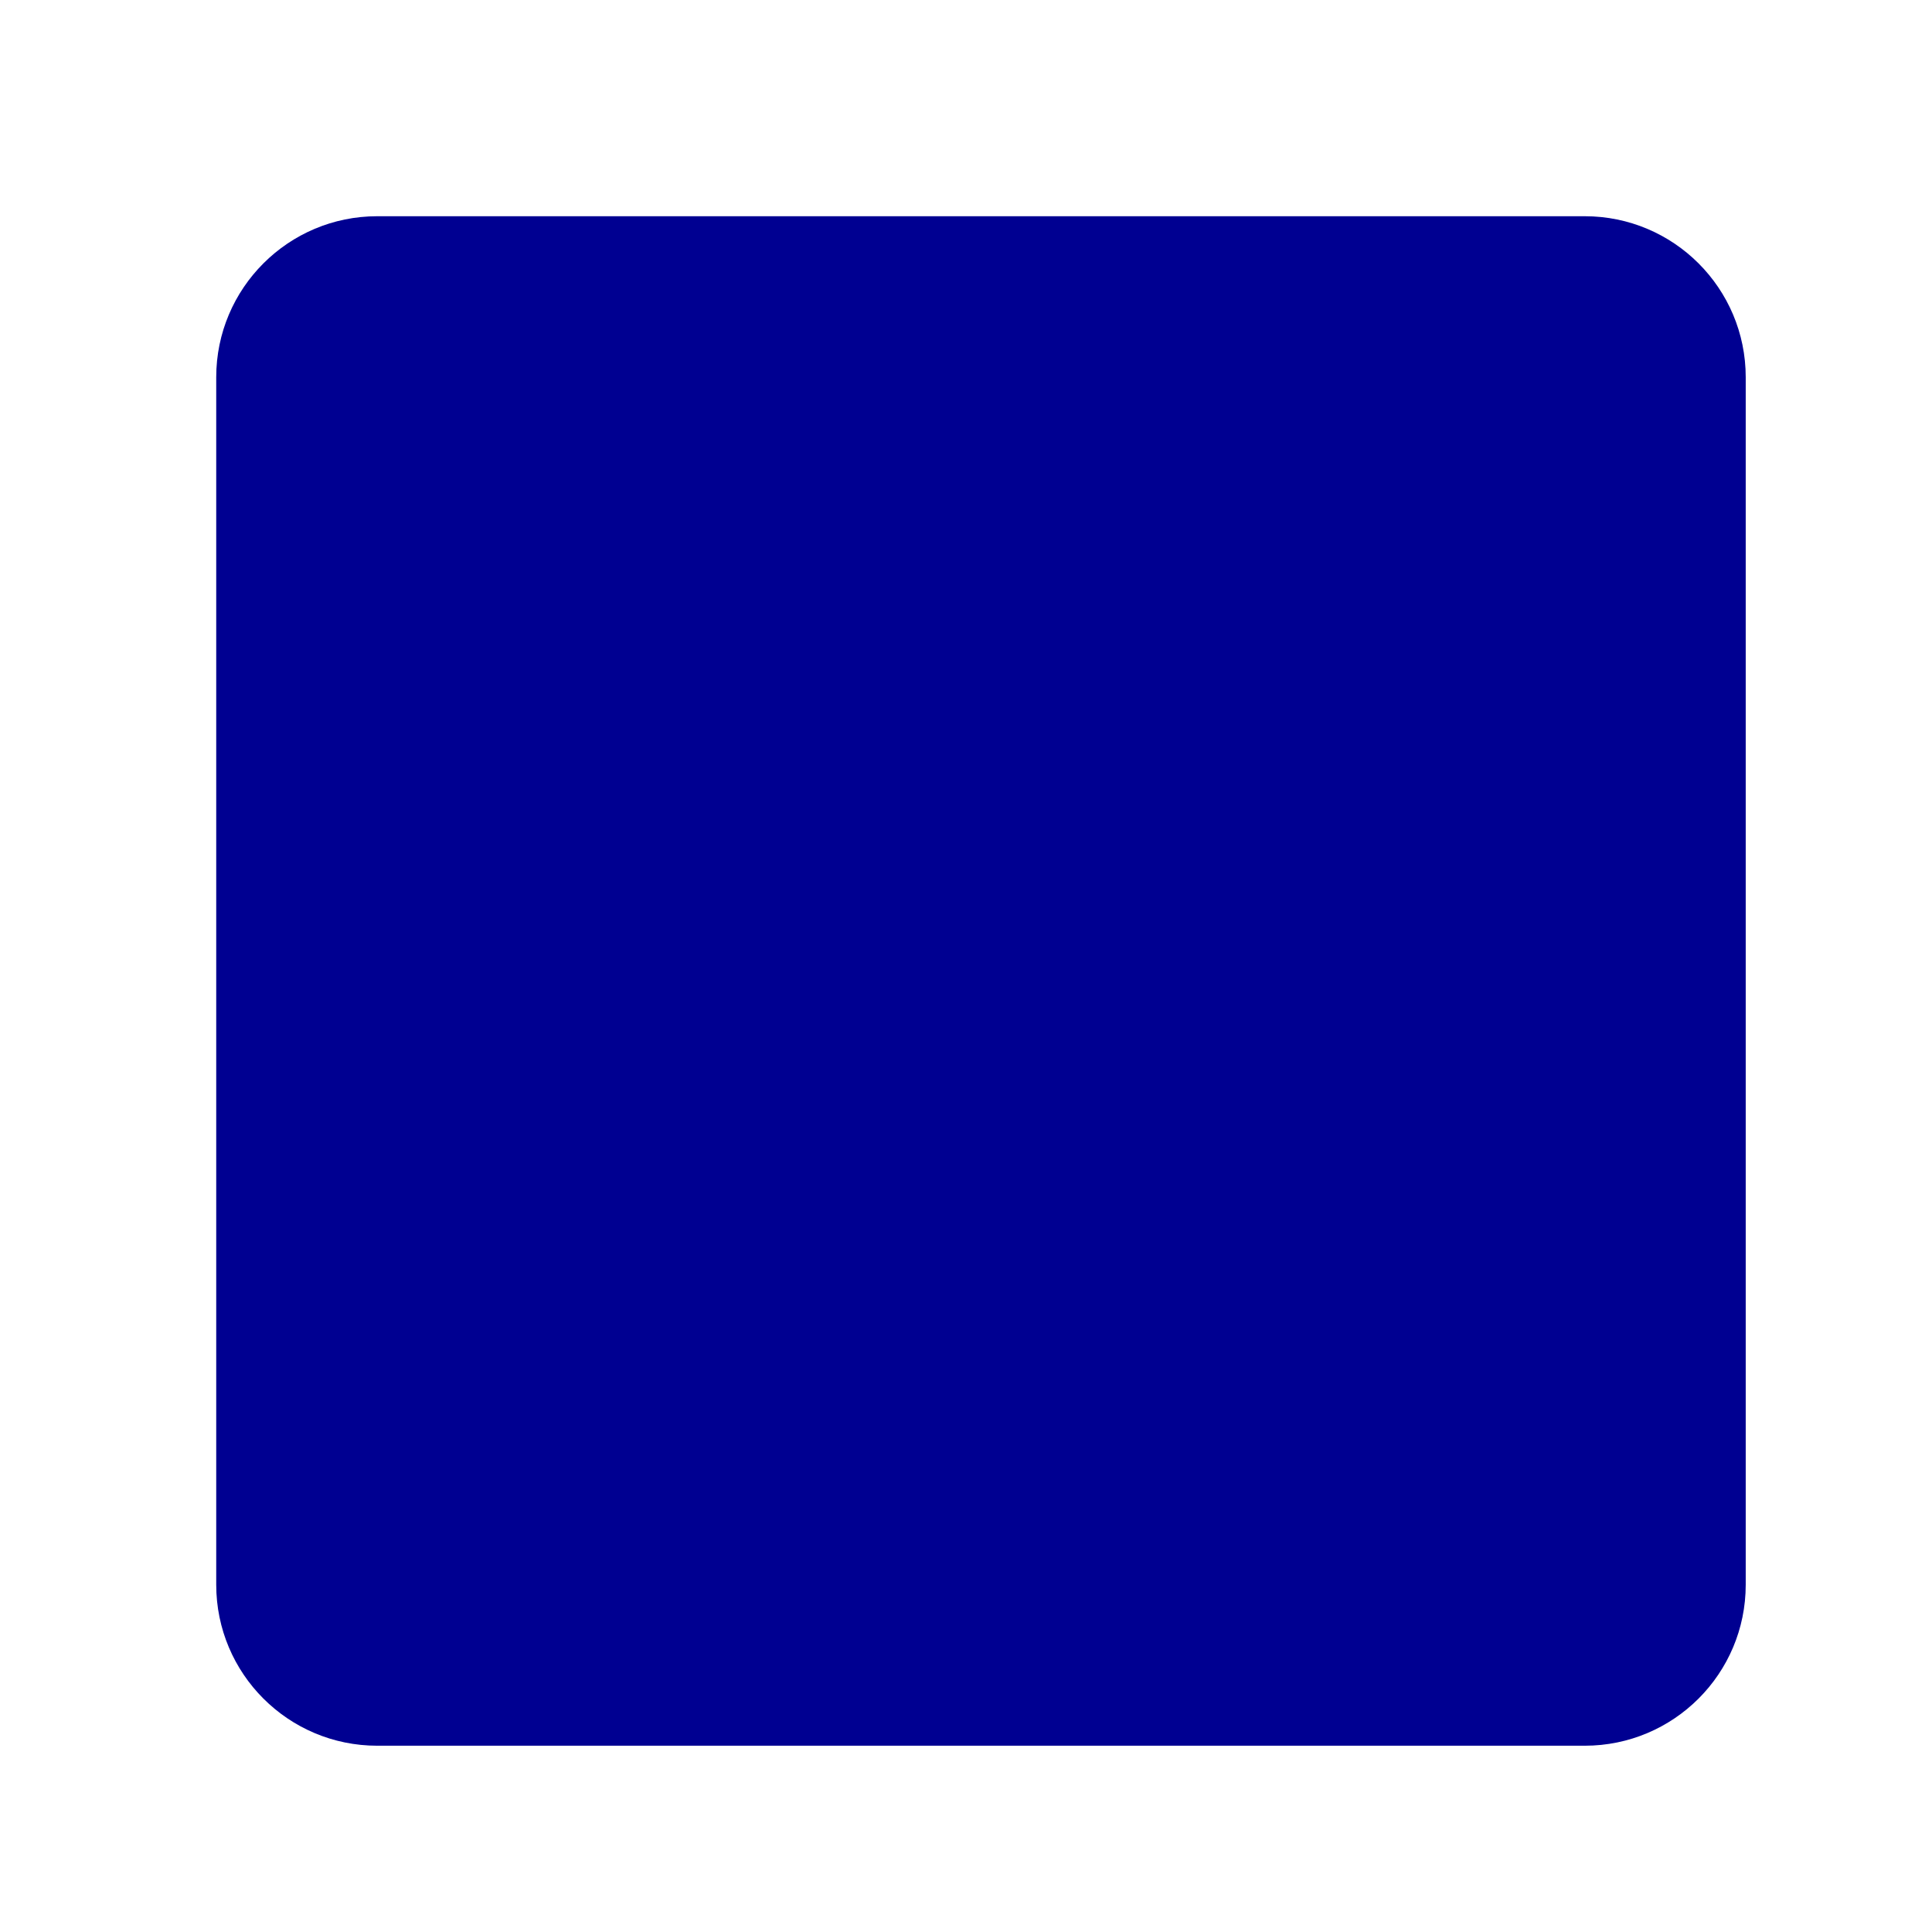
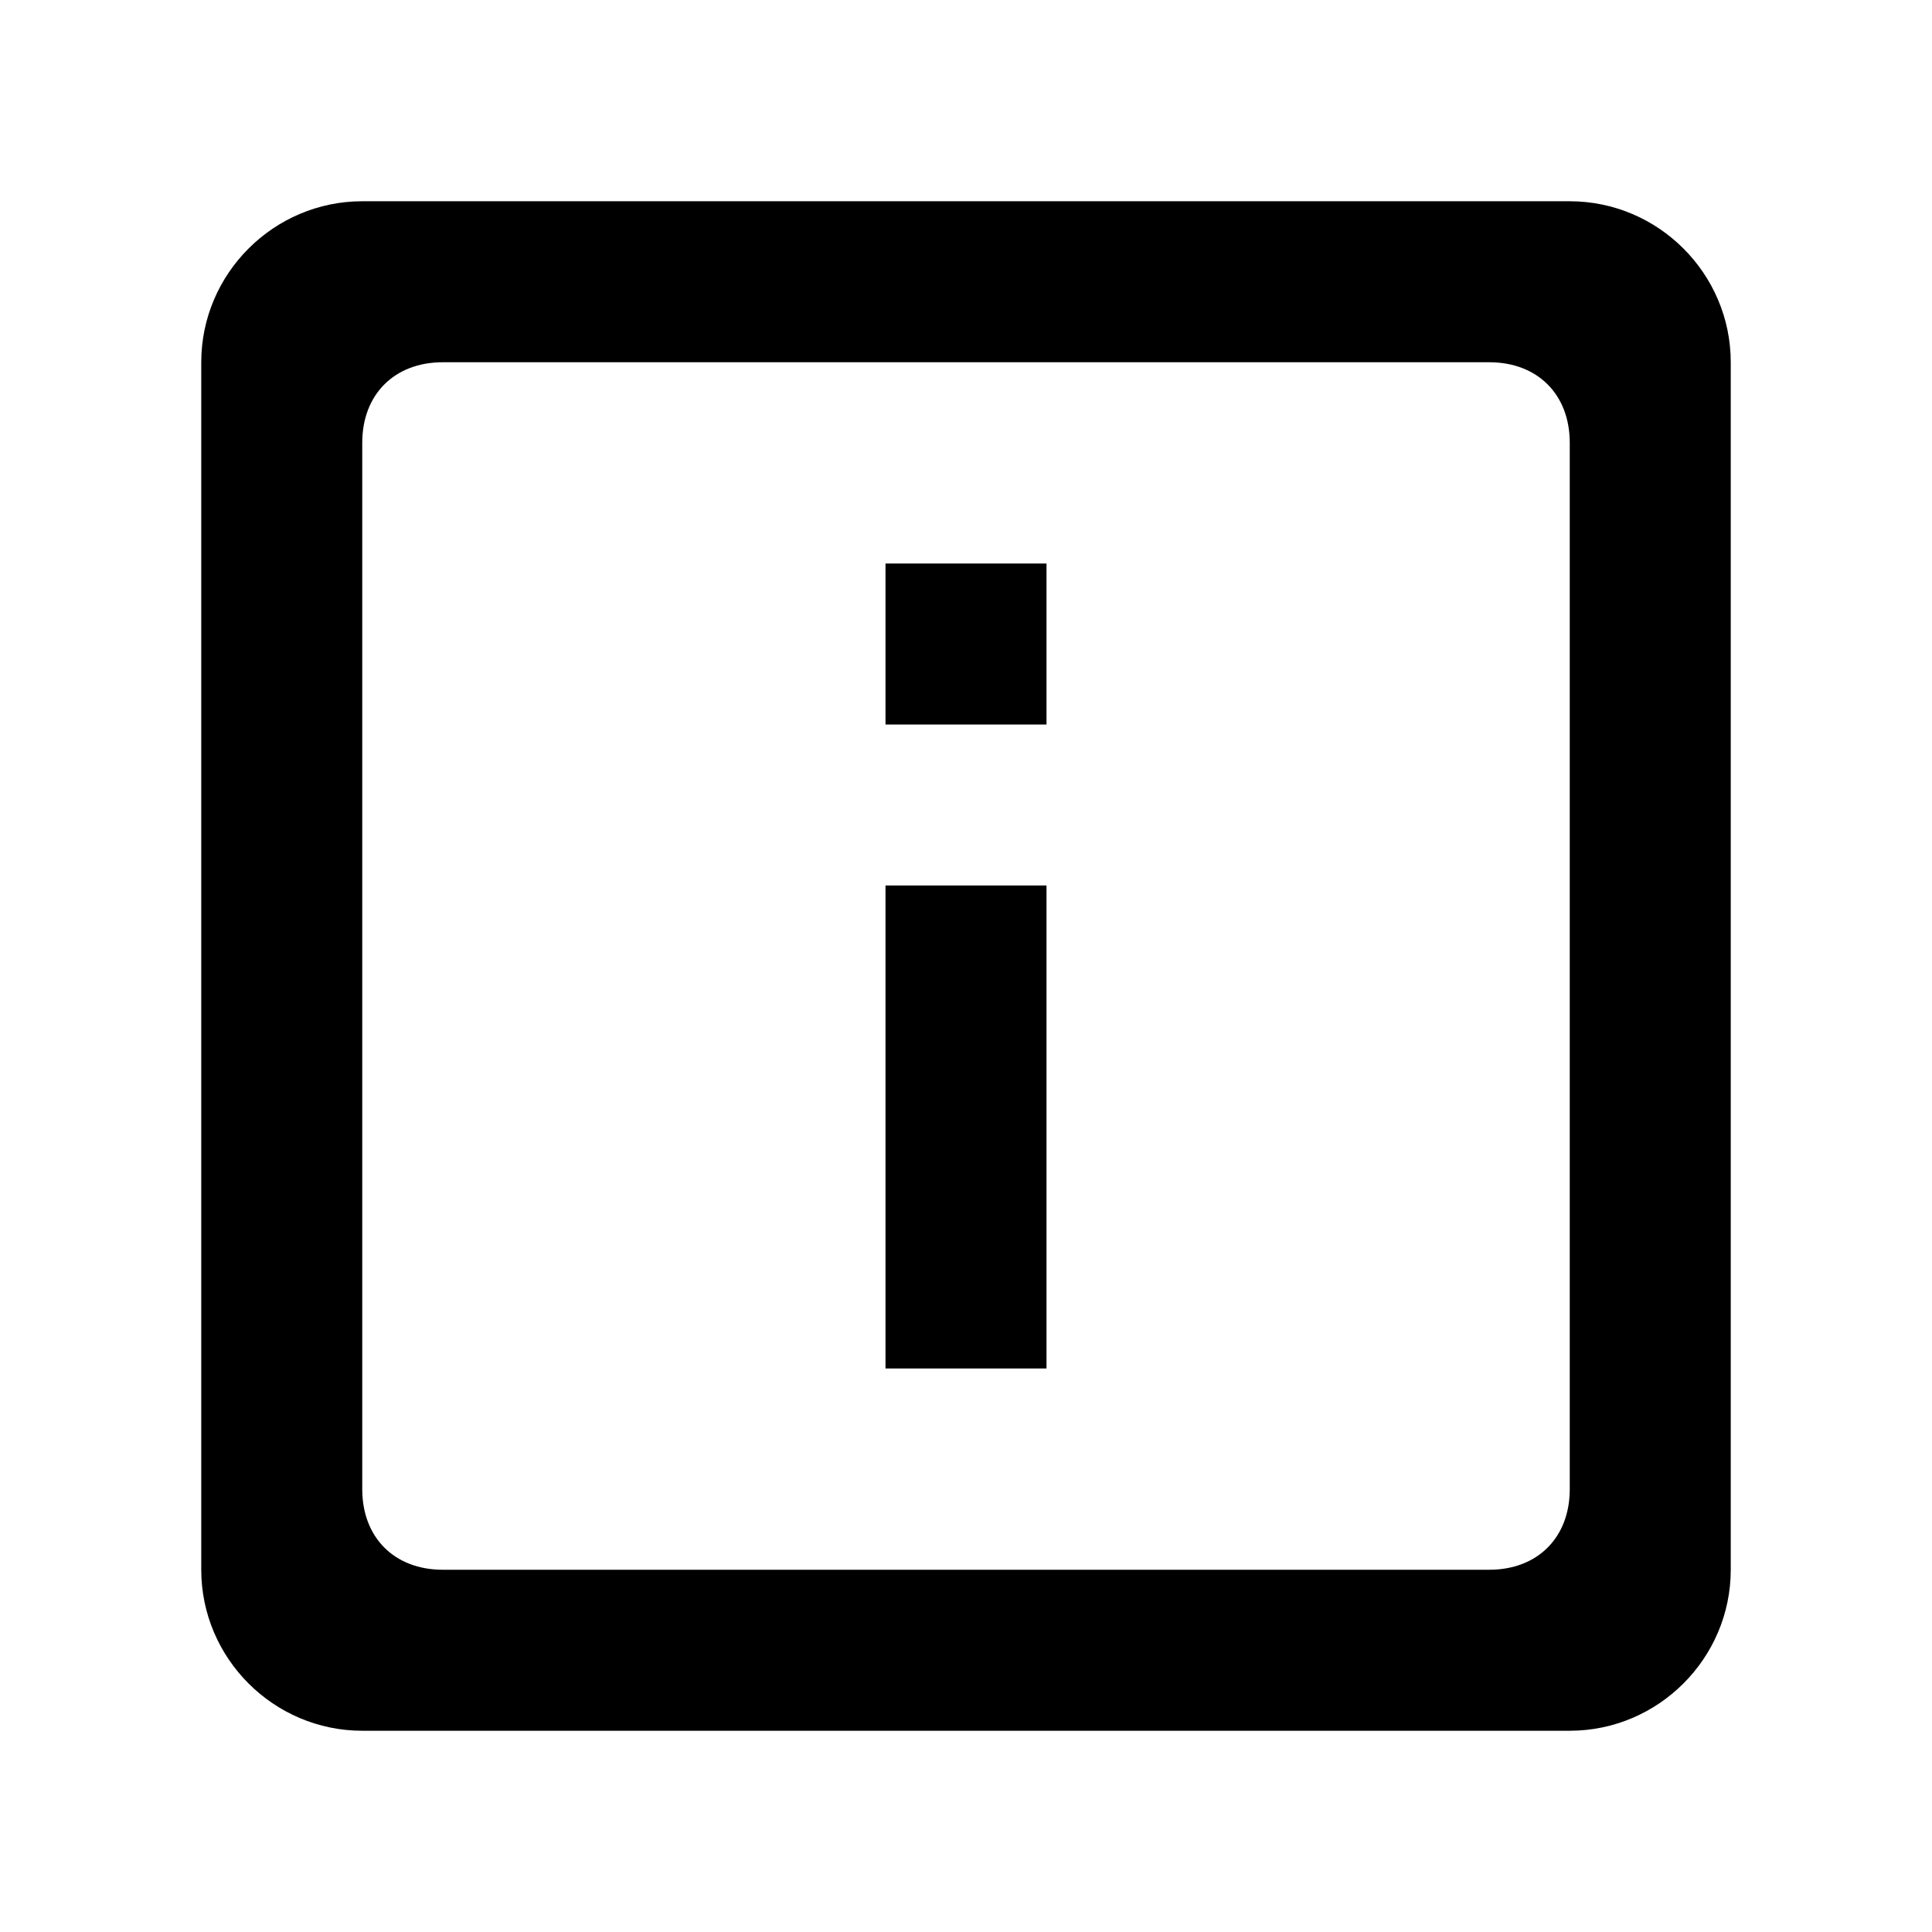
- <svg width="24px" height="24px" viewBox="0 0 24 24">
-   <path d="M4.686,2.686 L19.686,2.686 C20.791,2.686 21.686,3.582 21.686,4.686 L21.686,19.686 C21.686,20.791 20.791,21.686 19.686,21.686 L4.686,21.686 C3.582,21.686 2.686,20.791 2.686,19.686 L2.686,4.686 C2.686,3.582 3.582,2.686 4.686,2.686 Z M5.686,4.686 L18.686,4.686 C19.239,4.686 19.686,5.134 19.686,5.686 L19.686,18.686 C19.686,19.239 19.239,19.686 18.686,19.686 L5.686,19.686 C5.134,19.686 4.686,19.239 4.686,18.686 L4.686,5.686 C4.686,5.134 5.134,4.686 5.686,4.686 Z M11,11 L11,17 L13,17 L13,11 L11,11 Z M11,7 L11,9 L13,9 L13,7 L11,7 Z" fill="#000091" />
+ <svg width="24px" height="24px">
+   <path d="M19.5,2.5h-15c-1.1,0-2,0.9-2,2v15c0,1.1,0.9,2,2,2h15c1.1,0,2-0.9,2-2v-15C21.5,3.4,20.6,2.5,19.5,2.5zM19.5,18.5c0,0.6-0.4,1-1,1h-13c-0.6,0-1-0.4-1-1v-13c0-0.6,0.4-1,1-1h13c0.6,0,1,0.4,1,1V18.5z M11,7v2h2V7H11z M11,11v6h2v-6H11z" />
</svg>
